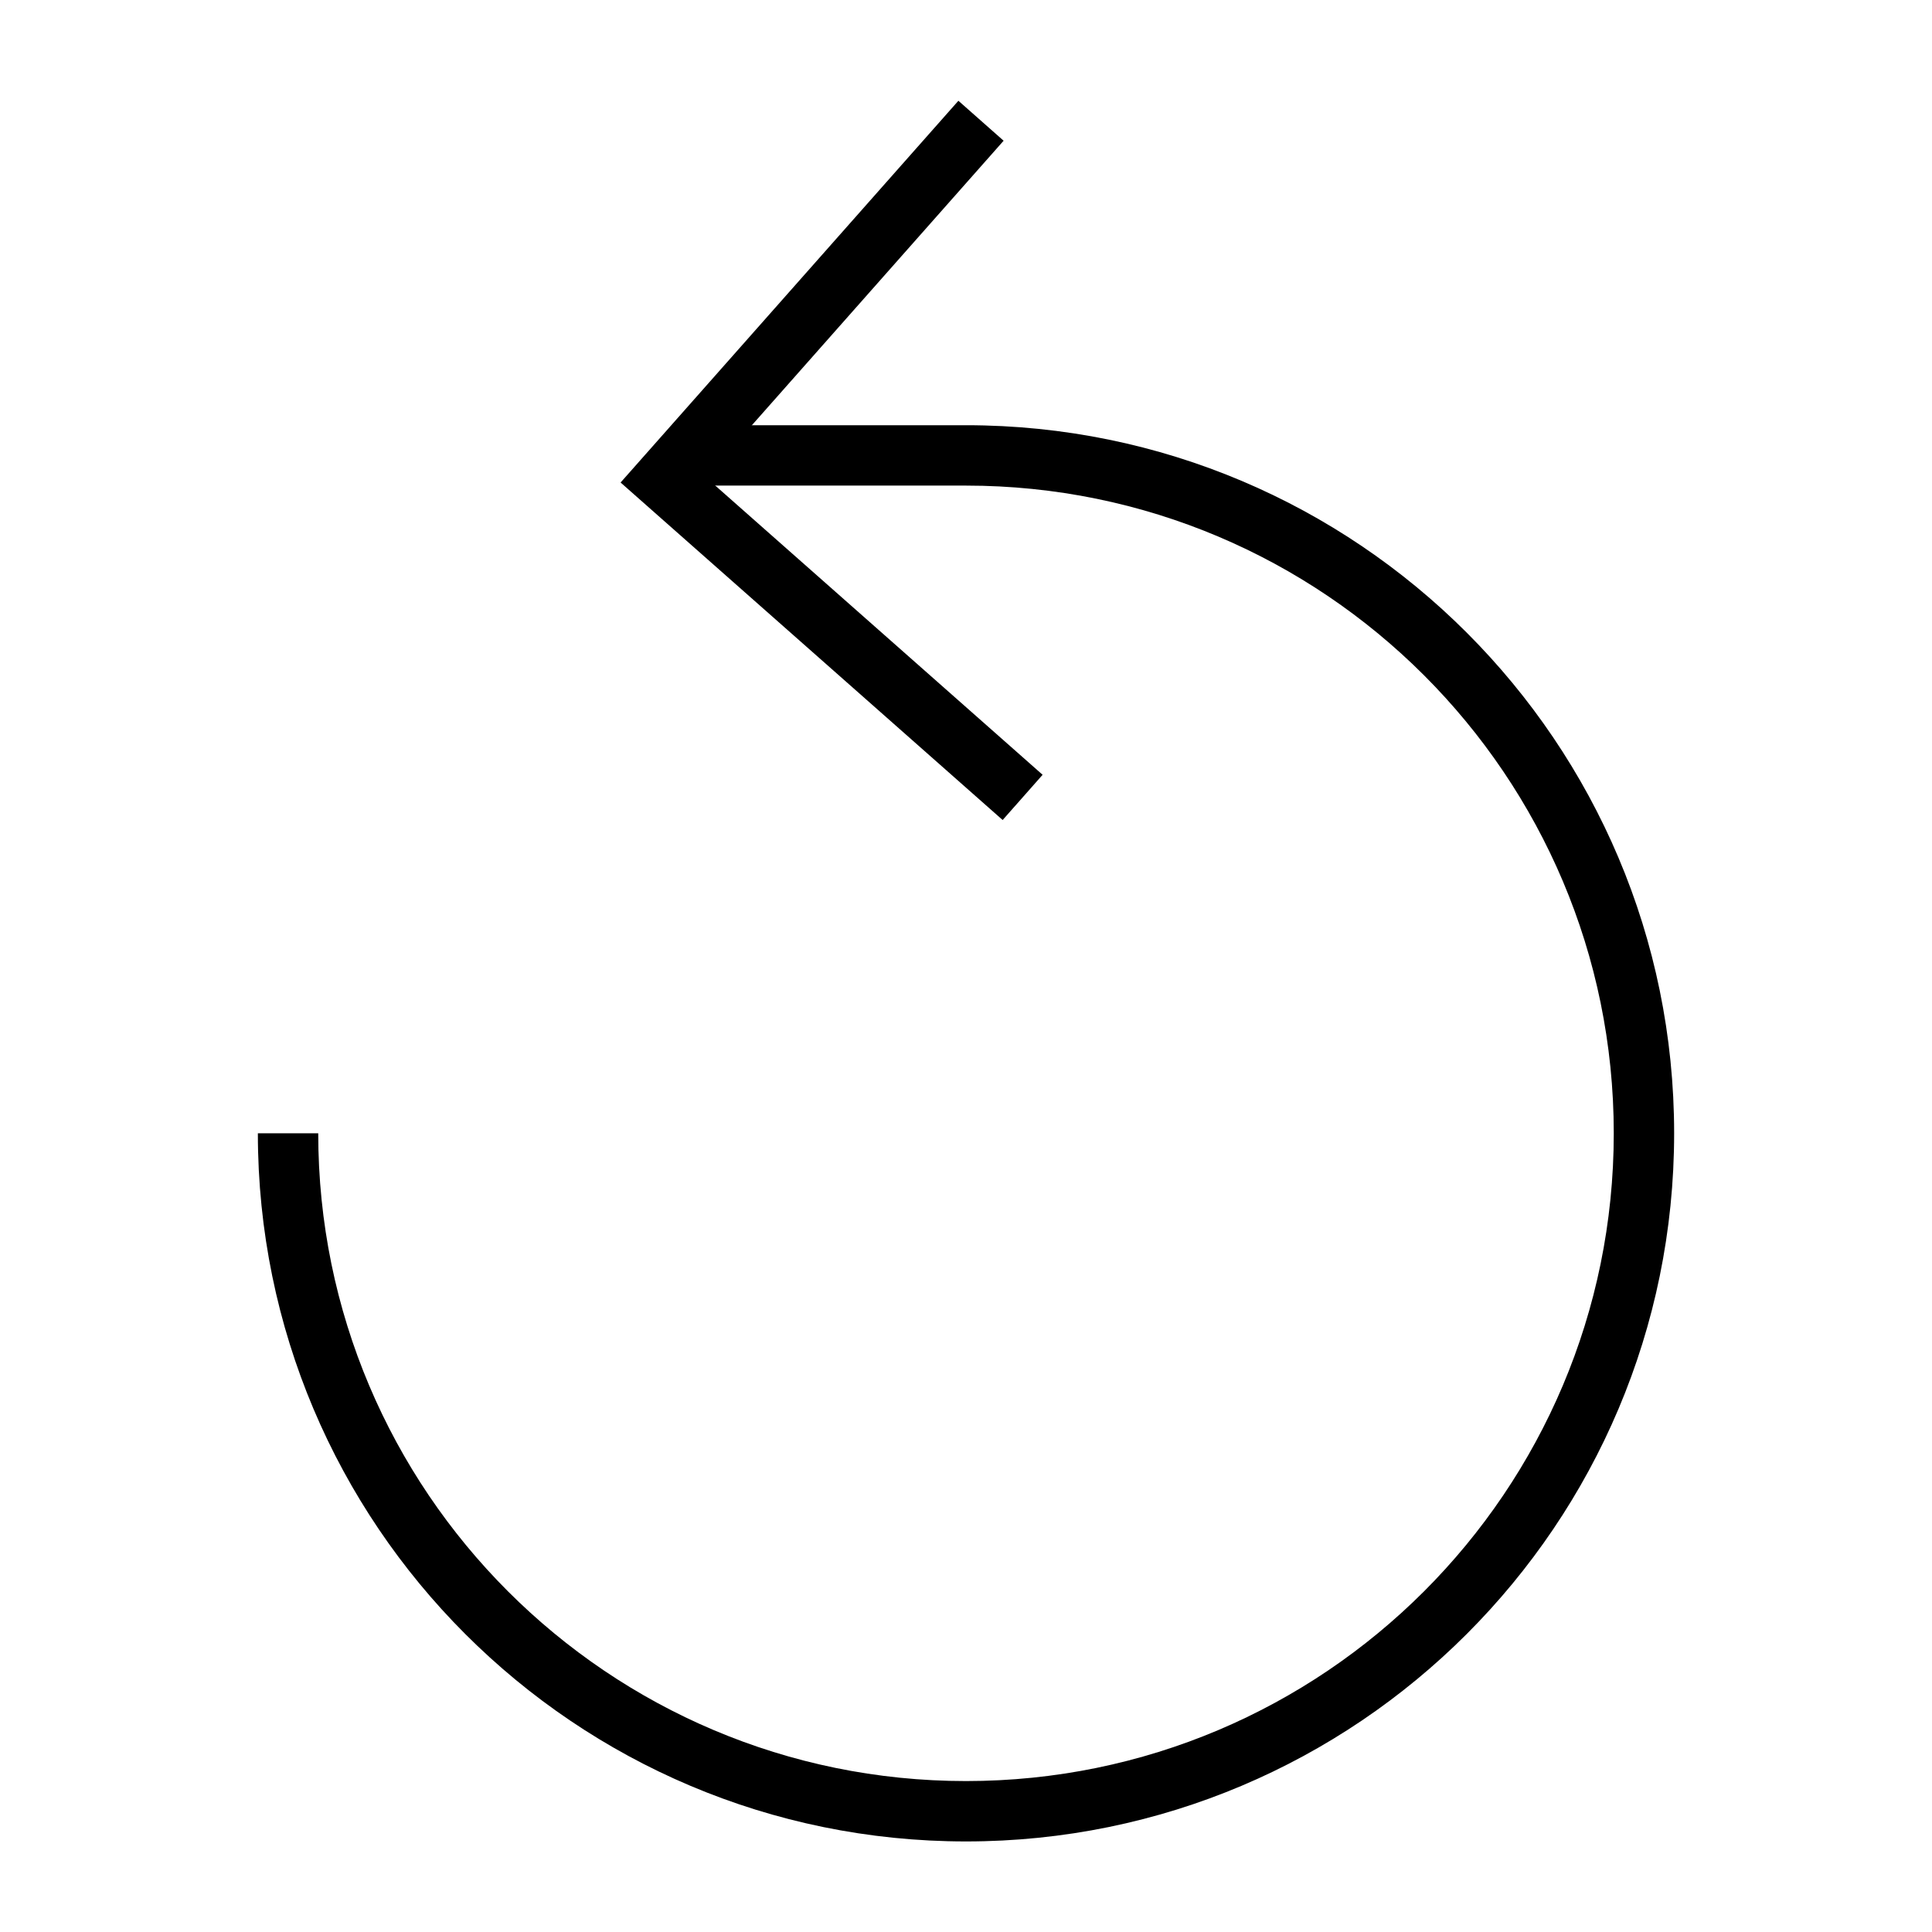
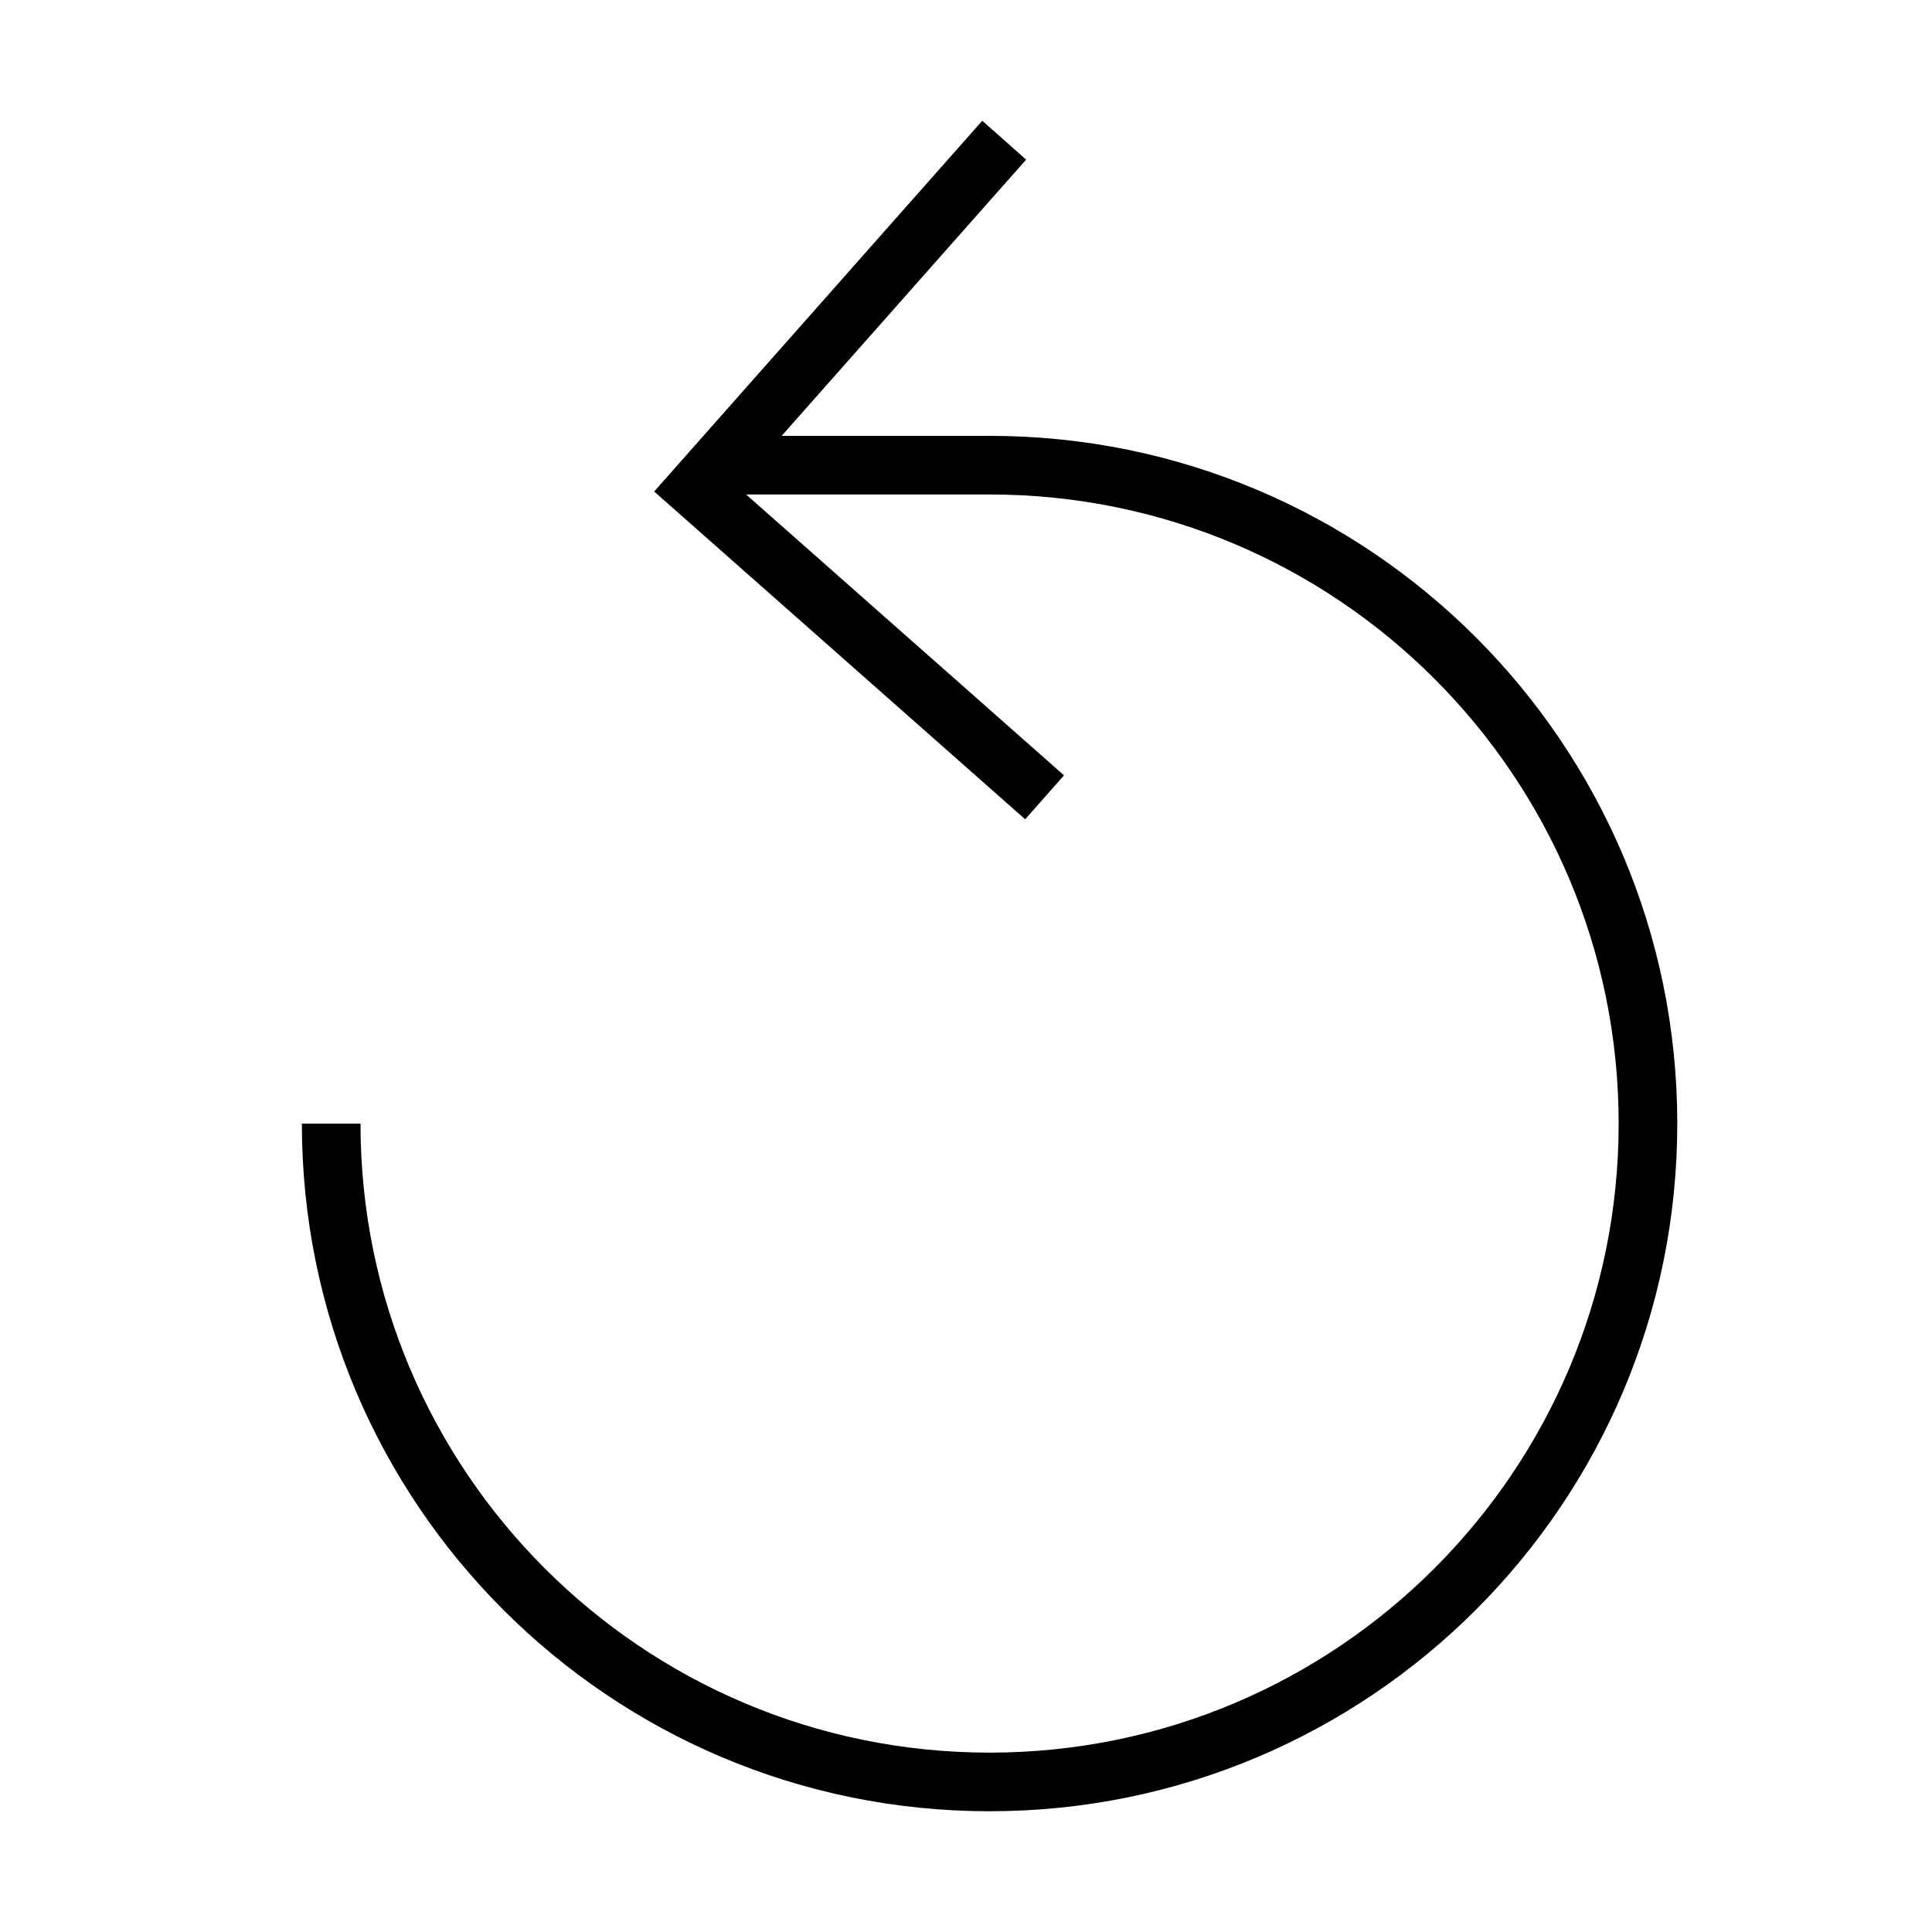
<svg xmlns="http://www.w3.org/2000/svg" width="32" height="32" viewBox="0 0 32 32" fill="none">
-   <path fill-rule="evenodd" clip-rule="evenodd" d="M11.691 7.905L16.623 2.331L15.874 1.669L10.279 7.992L16.607 13.582L17.269 12.833L11.691 7.905Z" fill="black" />
-   <path fill-rule="evenodd" clip-rule="evenodd" d="M11.6 7.043H16C22.477 7.043 27.729 12.294 27.729 18.771C27.729 25.249 22.477 30.5 16 30.5C9.522 30.5 4.271 25.249 4.271 18.771H5.271C5.271 24.697 10.075 29.5 16 29.5C21.925 29.5 26.729 24.697 26.729 18.771C26.729 12.846 21.925 8.043 16 8.043H11.6V7.043Z" fill="black" />
+   <path fill-rule="evenodd" clip-rule="evenodd" d="M12.206 8.056L16.996 2.644L16.269 2L10.835 8.141L16.98 13.57L17.623 12.842L12.206 8.056Z" fill="black" />
+   <path fill-rule="evenodd" clip-rule="evenodd" d="M12.118 7.219H16.39C22.681 7.219 27.781 12.319 27.781 18.61C27.781 24.9 22.681 30 16.39 30C10.1 30 5 24.9 5 18.61H5.971C5.971 24.364 10.636 29.029 16.39 29.029C22.145 29.029 26.81 24.364 26.81 18.61C26.81 12.855 22.145 8.19 16.39 8.19H12.118V7.219Z" fill="black" />
</svg>
